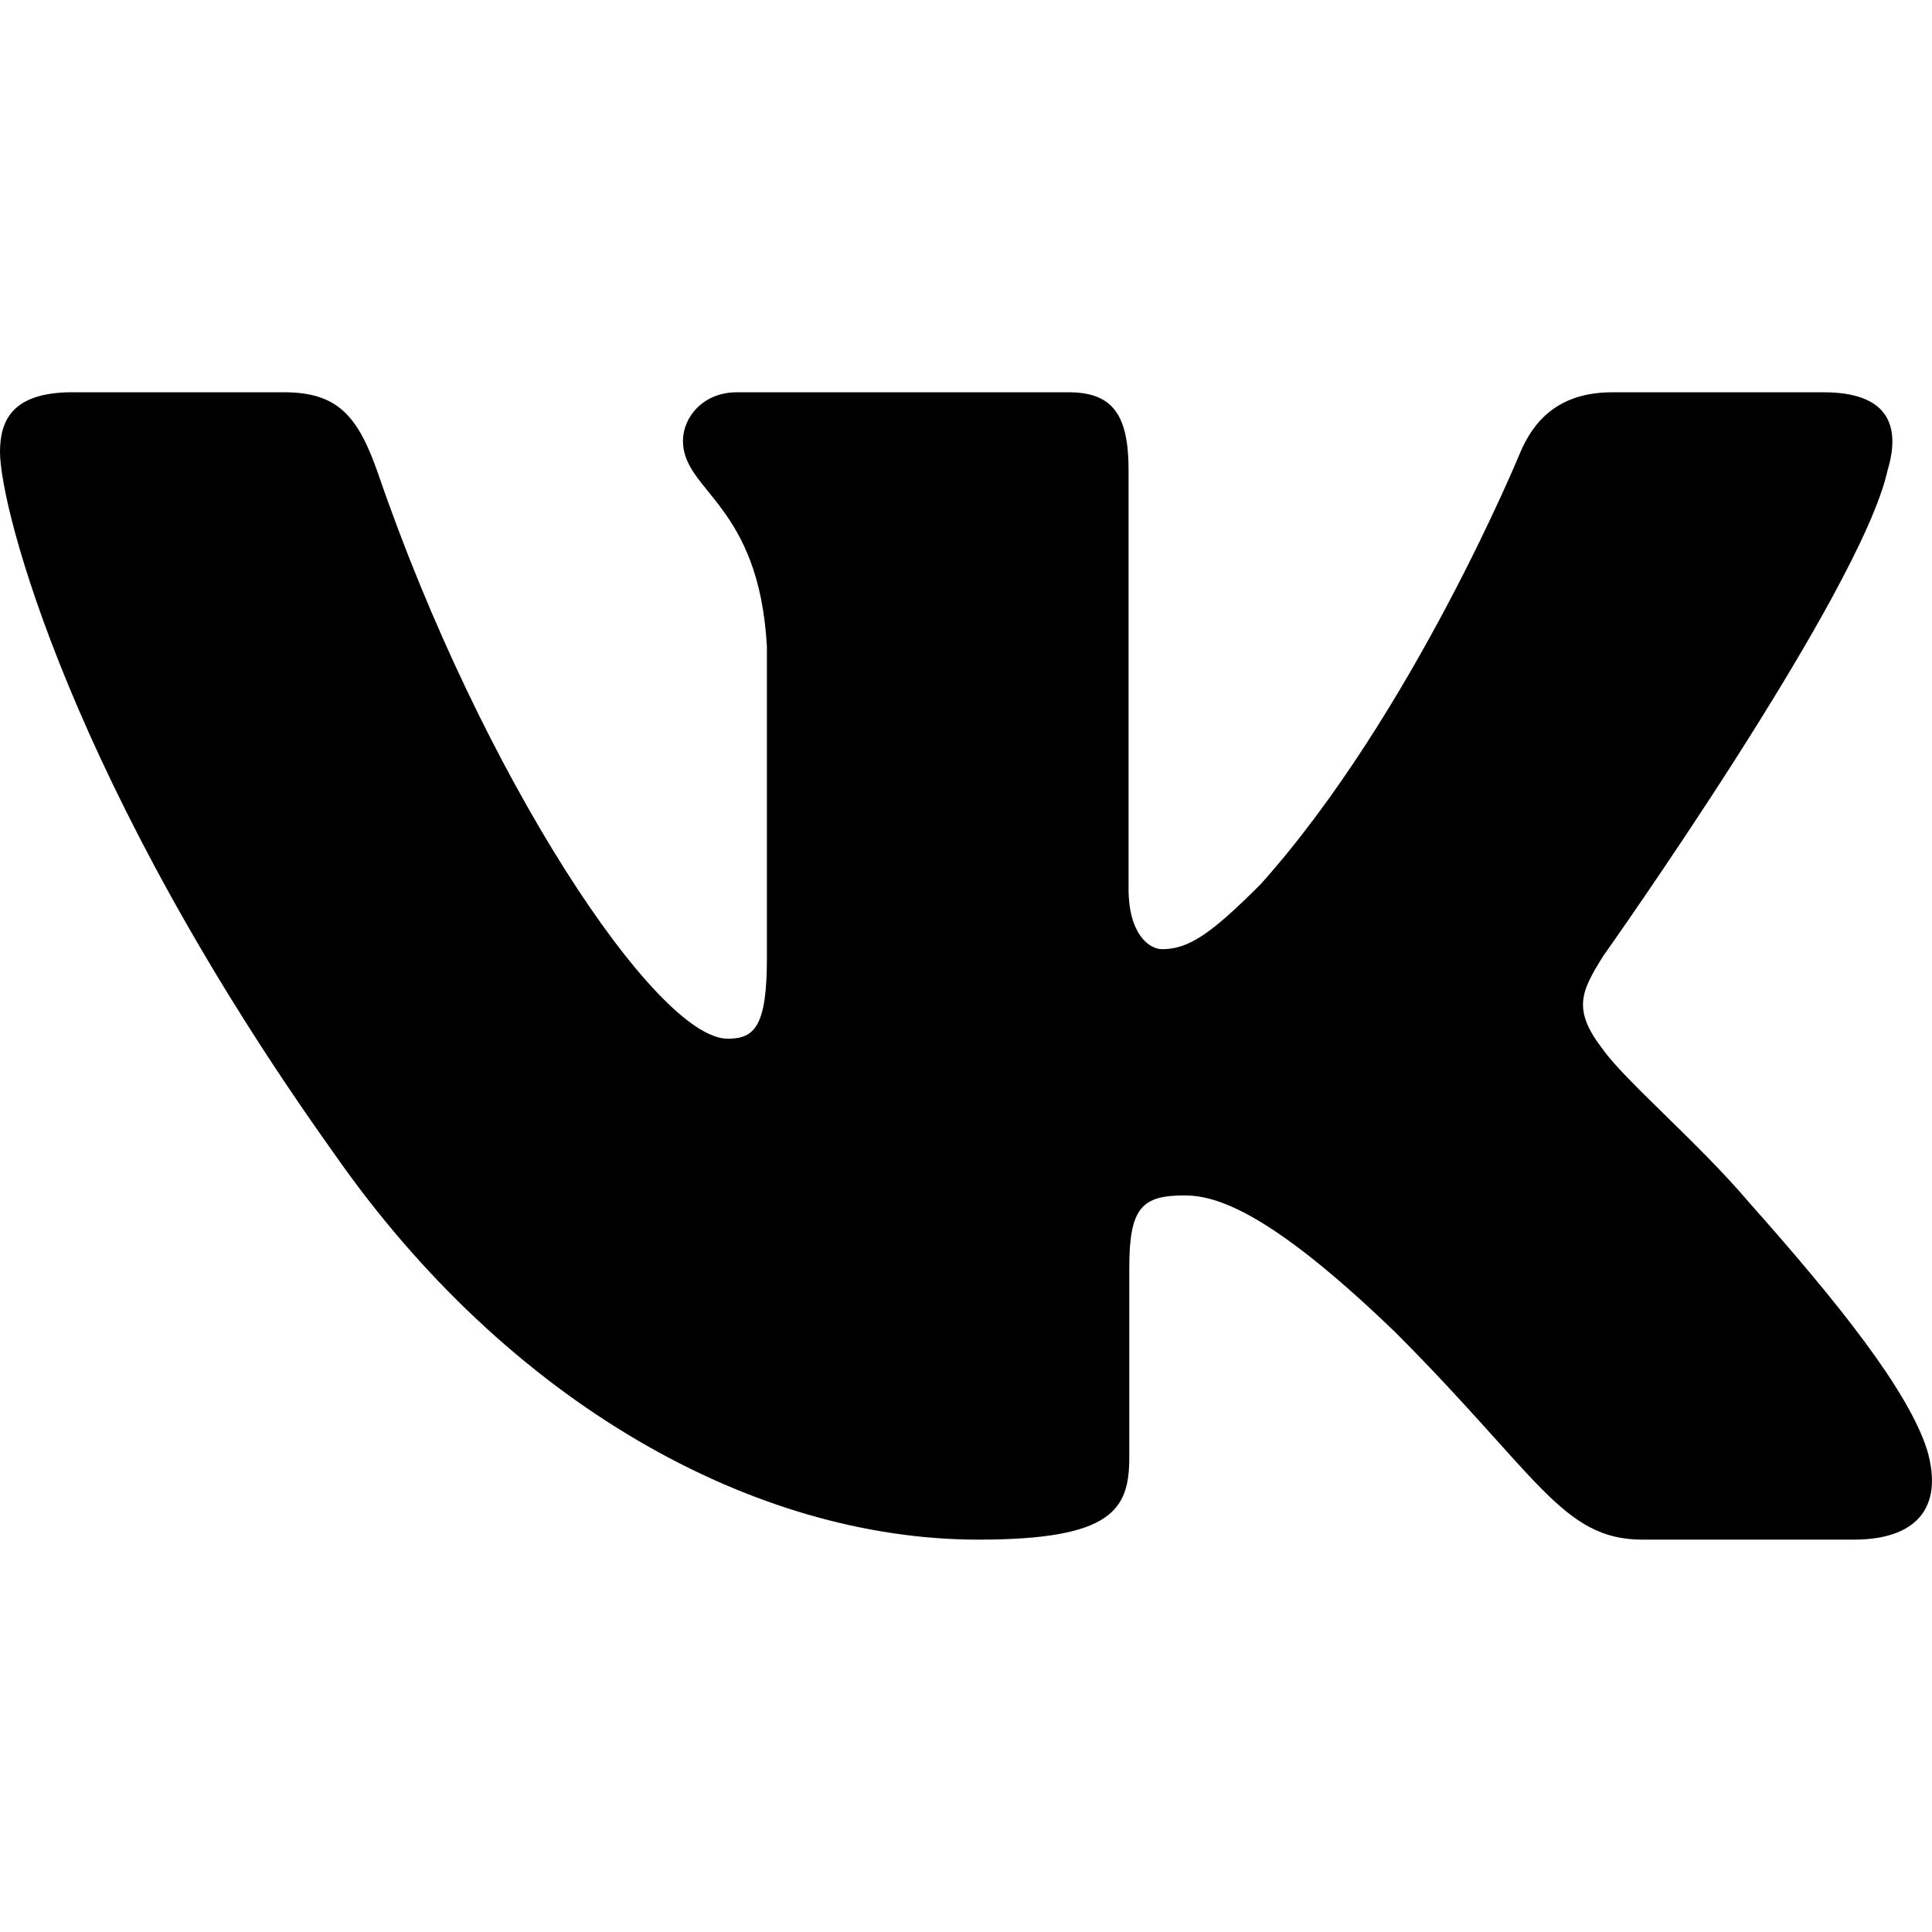
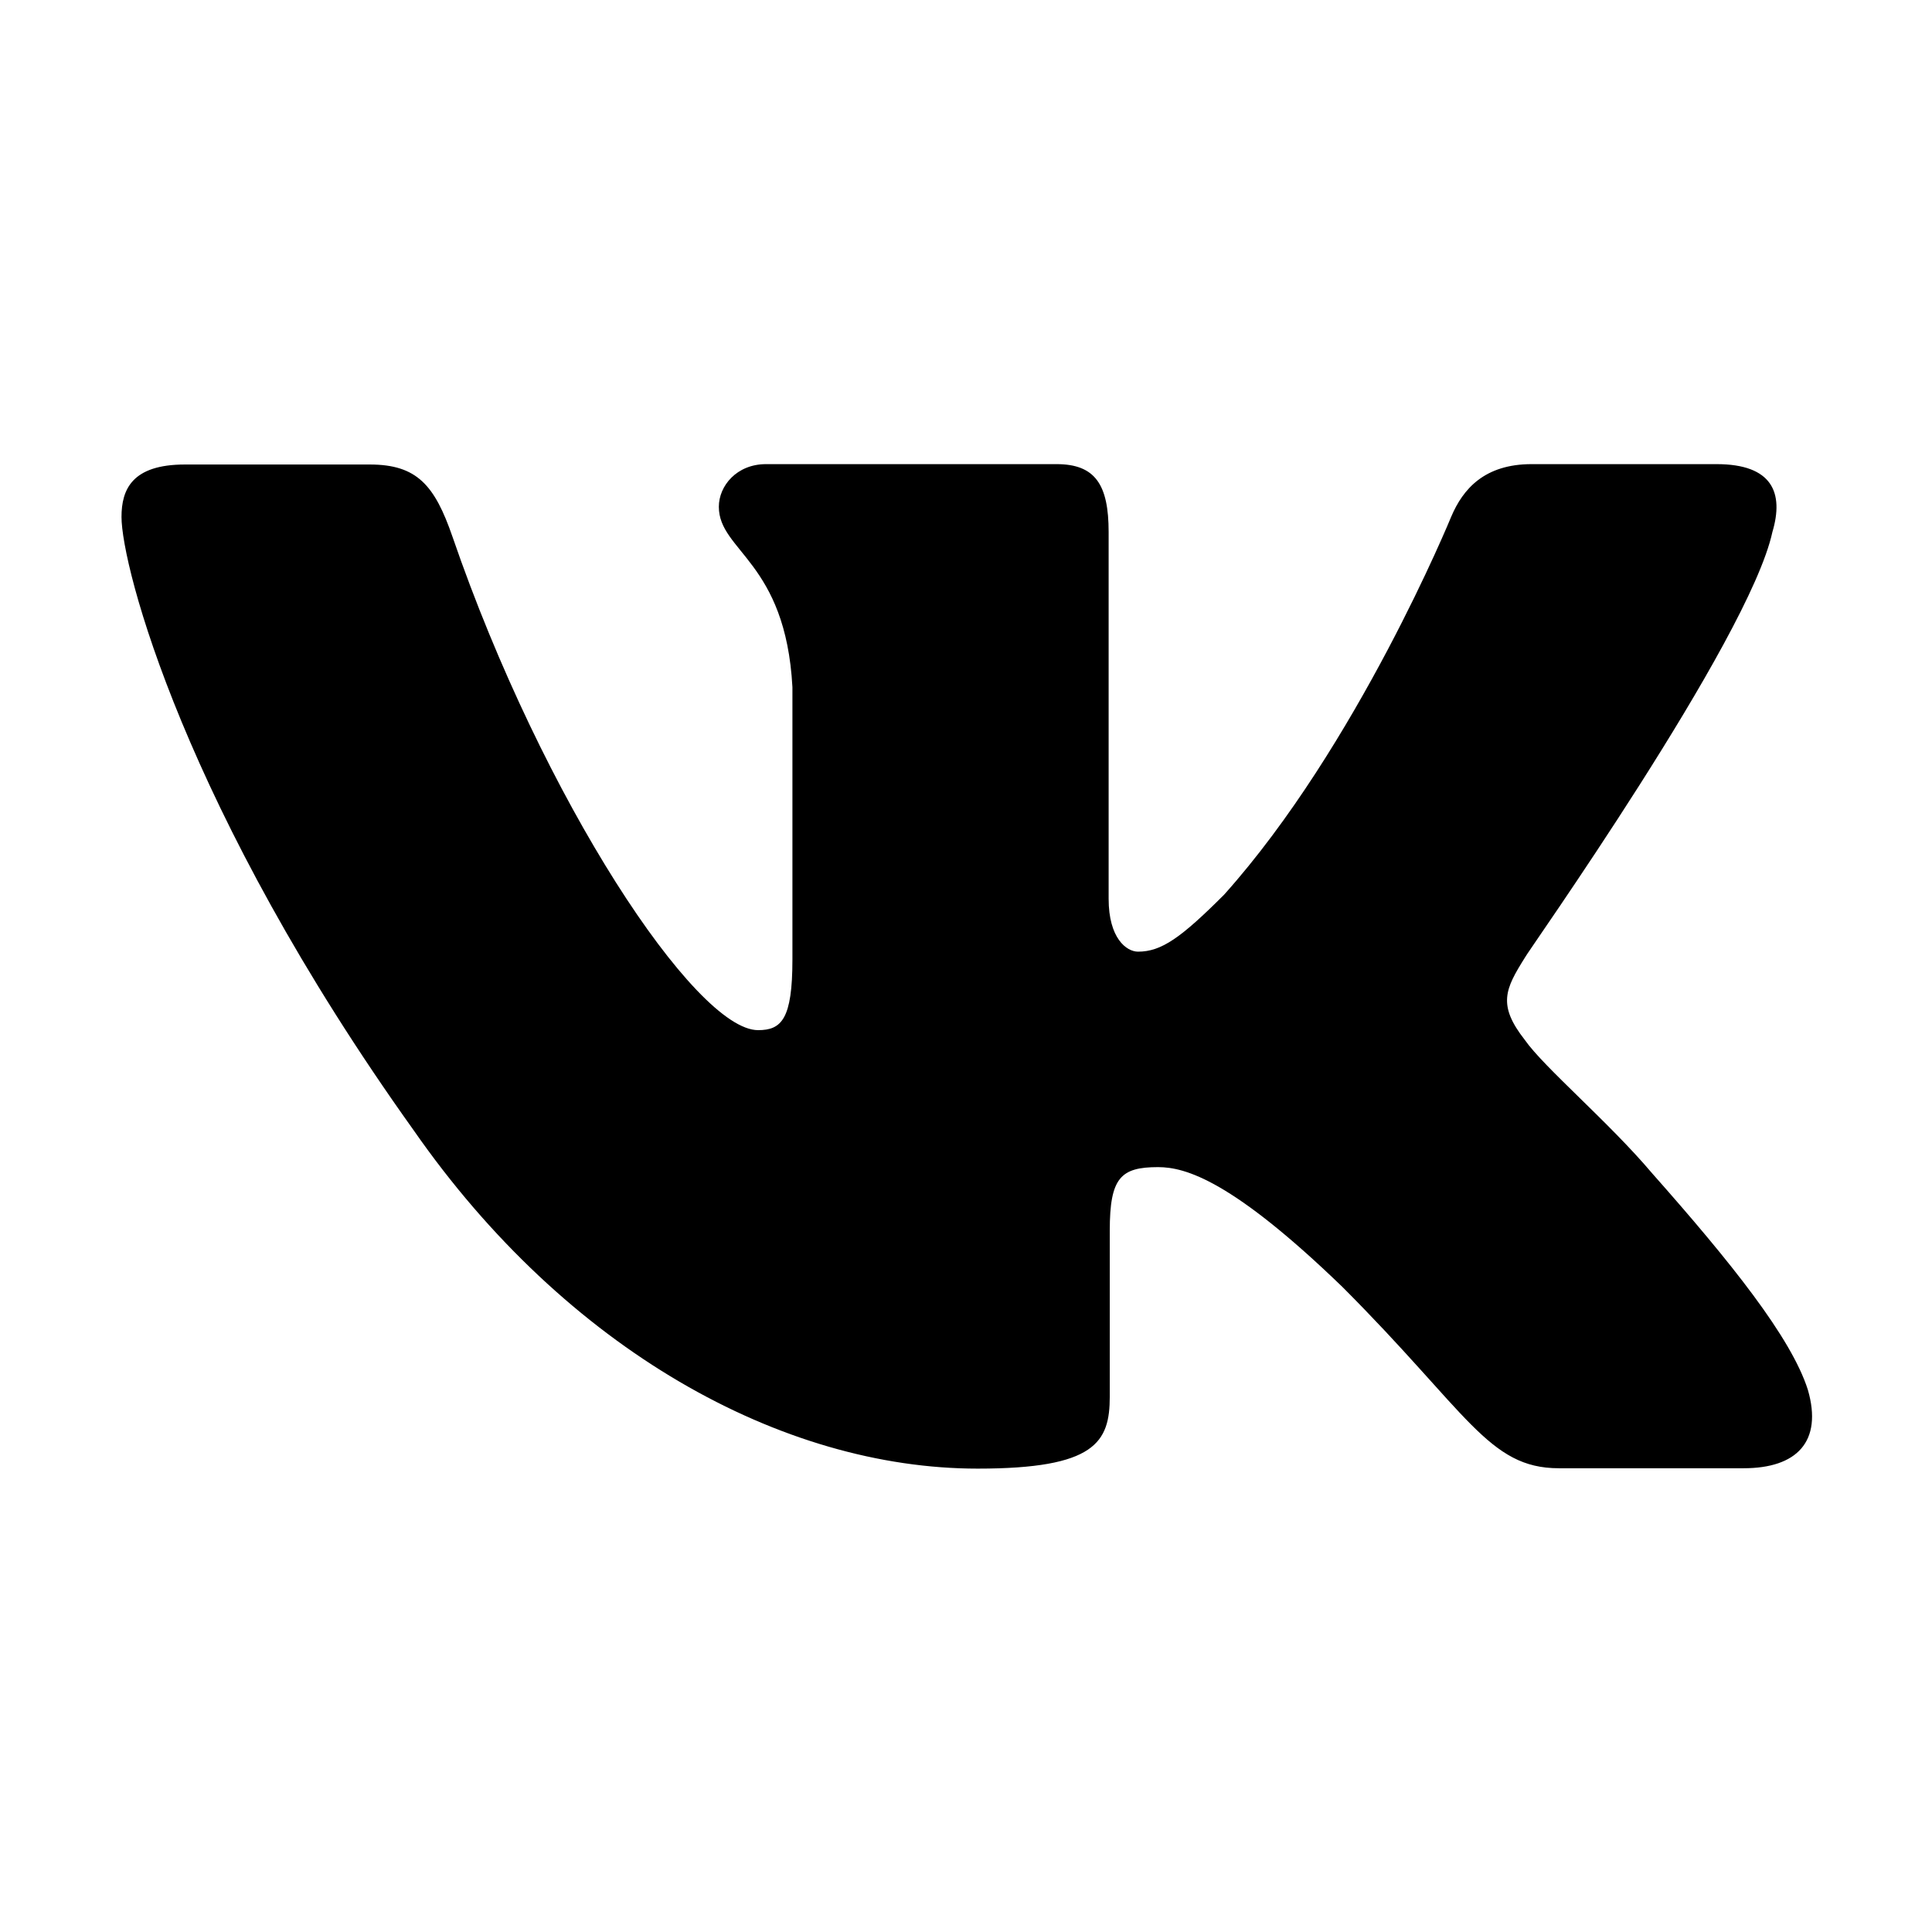
<svg xmlns="http://www.w3.org/2000/svg" viewBox="0 0 512 512">
-   <path fill-rule="evenodd" clip-rule="evenodd" d="M500.25 124.55c3.56-11.87 0-20.59-16.94-20.59H427.3c-14.24 0-20.81 7.53-24.37 15.84 0 0-28.48 69.43-68.84 114.53-13.05 13.05-18.99 17.21-26.11 17.21-3.56 0-8.9-4.15-8.9-16.02V124.55c0-14.24-3.95-20.59-15.82-20.59h-88.02c-8.9 0-14.25 6.61-14.25 12.87 0 13.5 20.18 16.61 22.25 54.59v82.49c0 18.08-3.27 21.36-10.39 21.36-18.99 0-65.18-69.74-92.57-149.54-5.37-15.51-10.75-21.78-25.07-21.78H19.2c-16 0-19.2 7.53-19.2 15.84 0 14.84 18.99 88.42 88.42 185.74 46.29 66.46 111.5 102.49 170.84 102.49 35.6 0 40.01-8 40.01-21.79V336c0-16 3.37-19.2 14.65-19.2 8.31 0 22.55 4.15 55.78 36.2 37.98 37.98 44.24 55.02 65.6 55.02h56.01c16 0 24.01-8 19.39-23.79-5.05-15.74-23.18-38.57-47.24-65.64-13.06-15.43-32.64-32.04-38.57-40.35-8.31-10.68-5.93-15.43 0-24.92 0 .01 68.24-96.13 75.36-128.77z" />
+   <path d="M469.7 141c3.1-10.4 0-18-14.8-18h-49c-12.5 0-18.2 6.6-21.3 13.9 0 0-24.9 60.8-60.2 100.2-11.4 11.4-16.6 15.1-22.8 15.1-3.1 0-7.8-3.6-7.8-14V141c0-12.5-3.5-18-13.8-18h-77c-7.8 0-12.5 5.8-12.5 11.3 0 11.8 17.7 14.5 19.5 47.8v72.2c0 15.8-2.9 18.7-9.1 18.7-16.6 0-57-61-81-130.8-4.7-13.6-9.4-19.1-21.9-19.1H49c-14 0-16.8 6.6-16.8 13.9 0 13 16.6 77.4 77.4 162.5 40.5 58.2 97.6 89.7 149.5 89.7 31.2 0 35-7 35-19.1v-44c0-14 2.9-16.8 12.8-16.8 7.3 0 19.7 3.6 48.8 31.7 33.2 33.2 38.7 48.1 57.4 48.1h49c14 0 21-7 17-20.8-4.4-13.8-20.3-33.7-41.3-57.4-11.4-13.5-28.6-28-33.7-35.3-7.3-9.3-5.2-13.5 0-21.8-.3-.1 59.4-84.2 65.6-112.8z" fill-rule="evenodd" clip-rule="evenodd" />
</svg>
